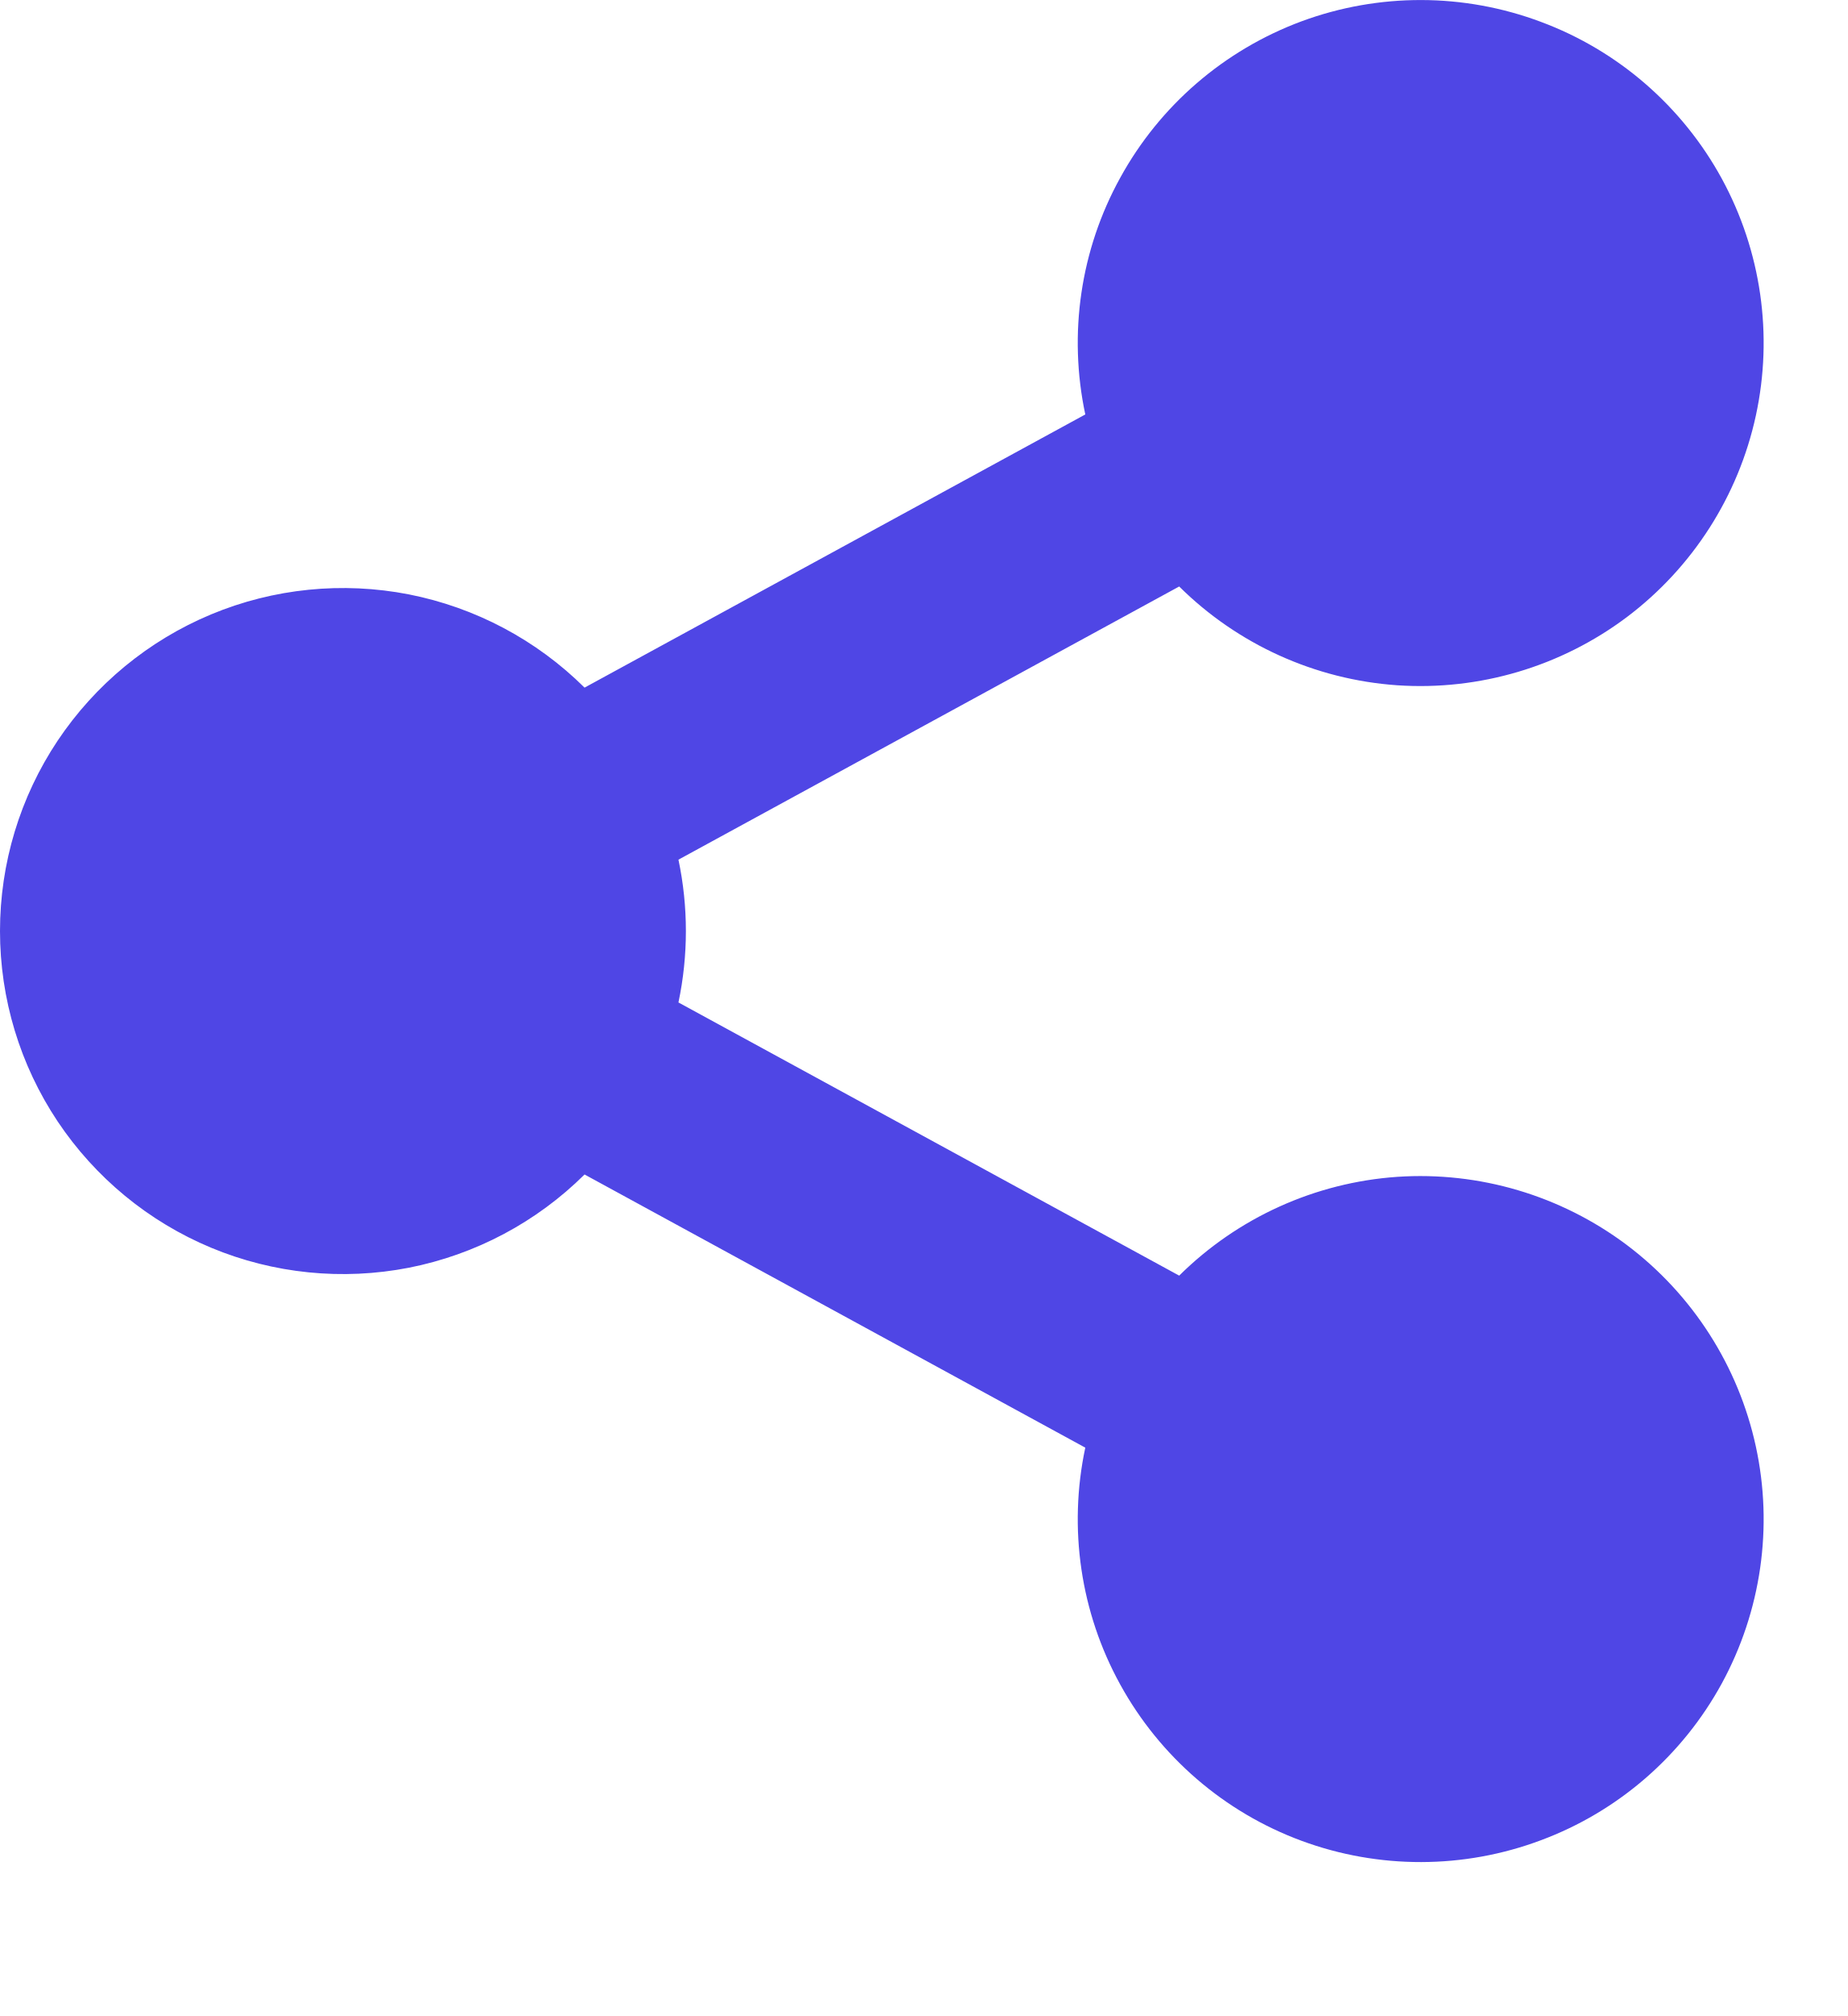
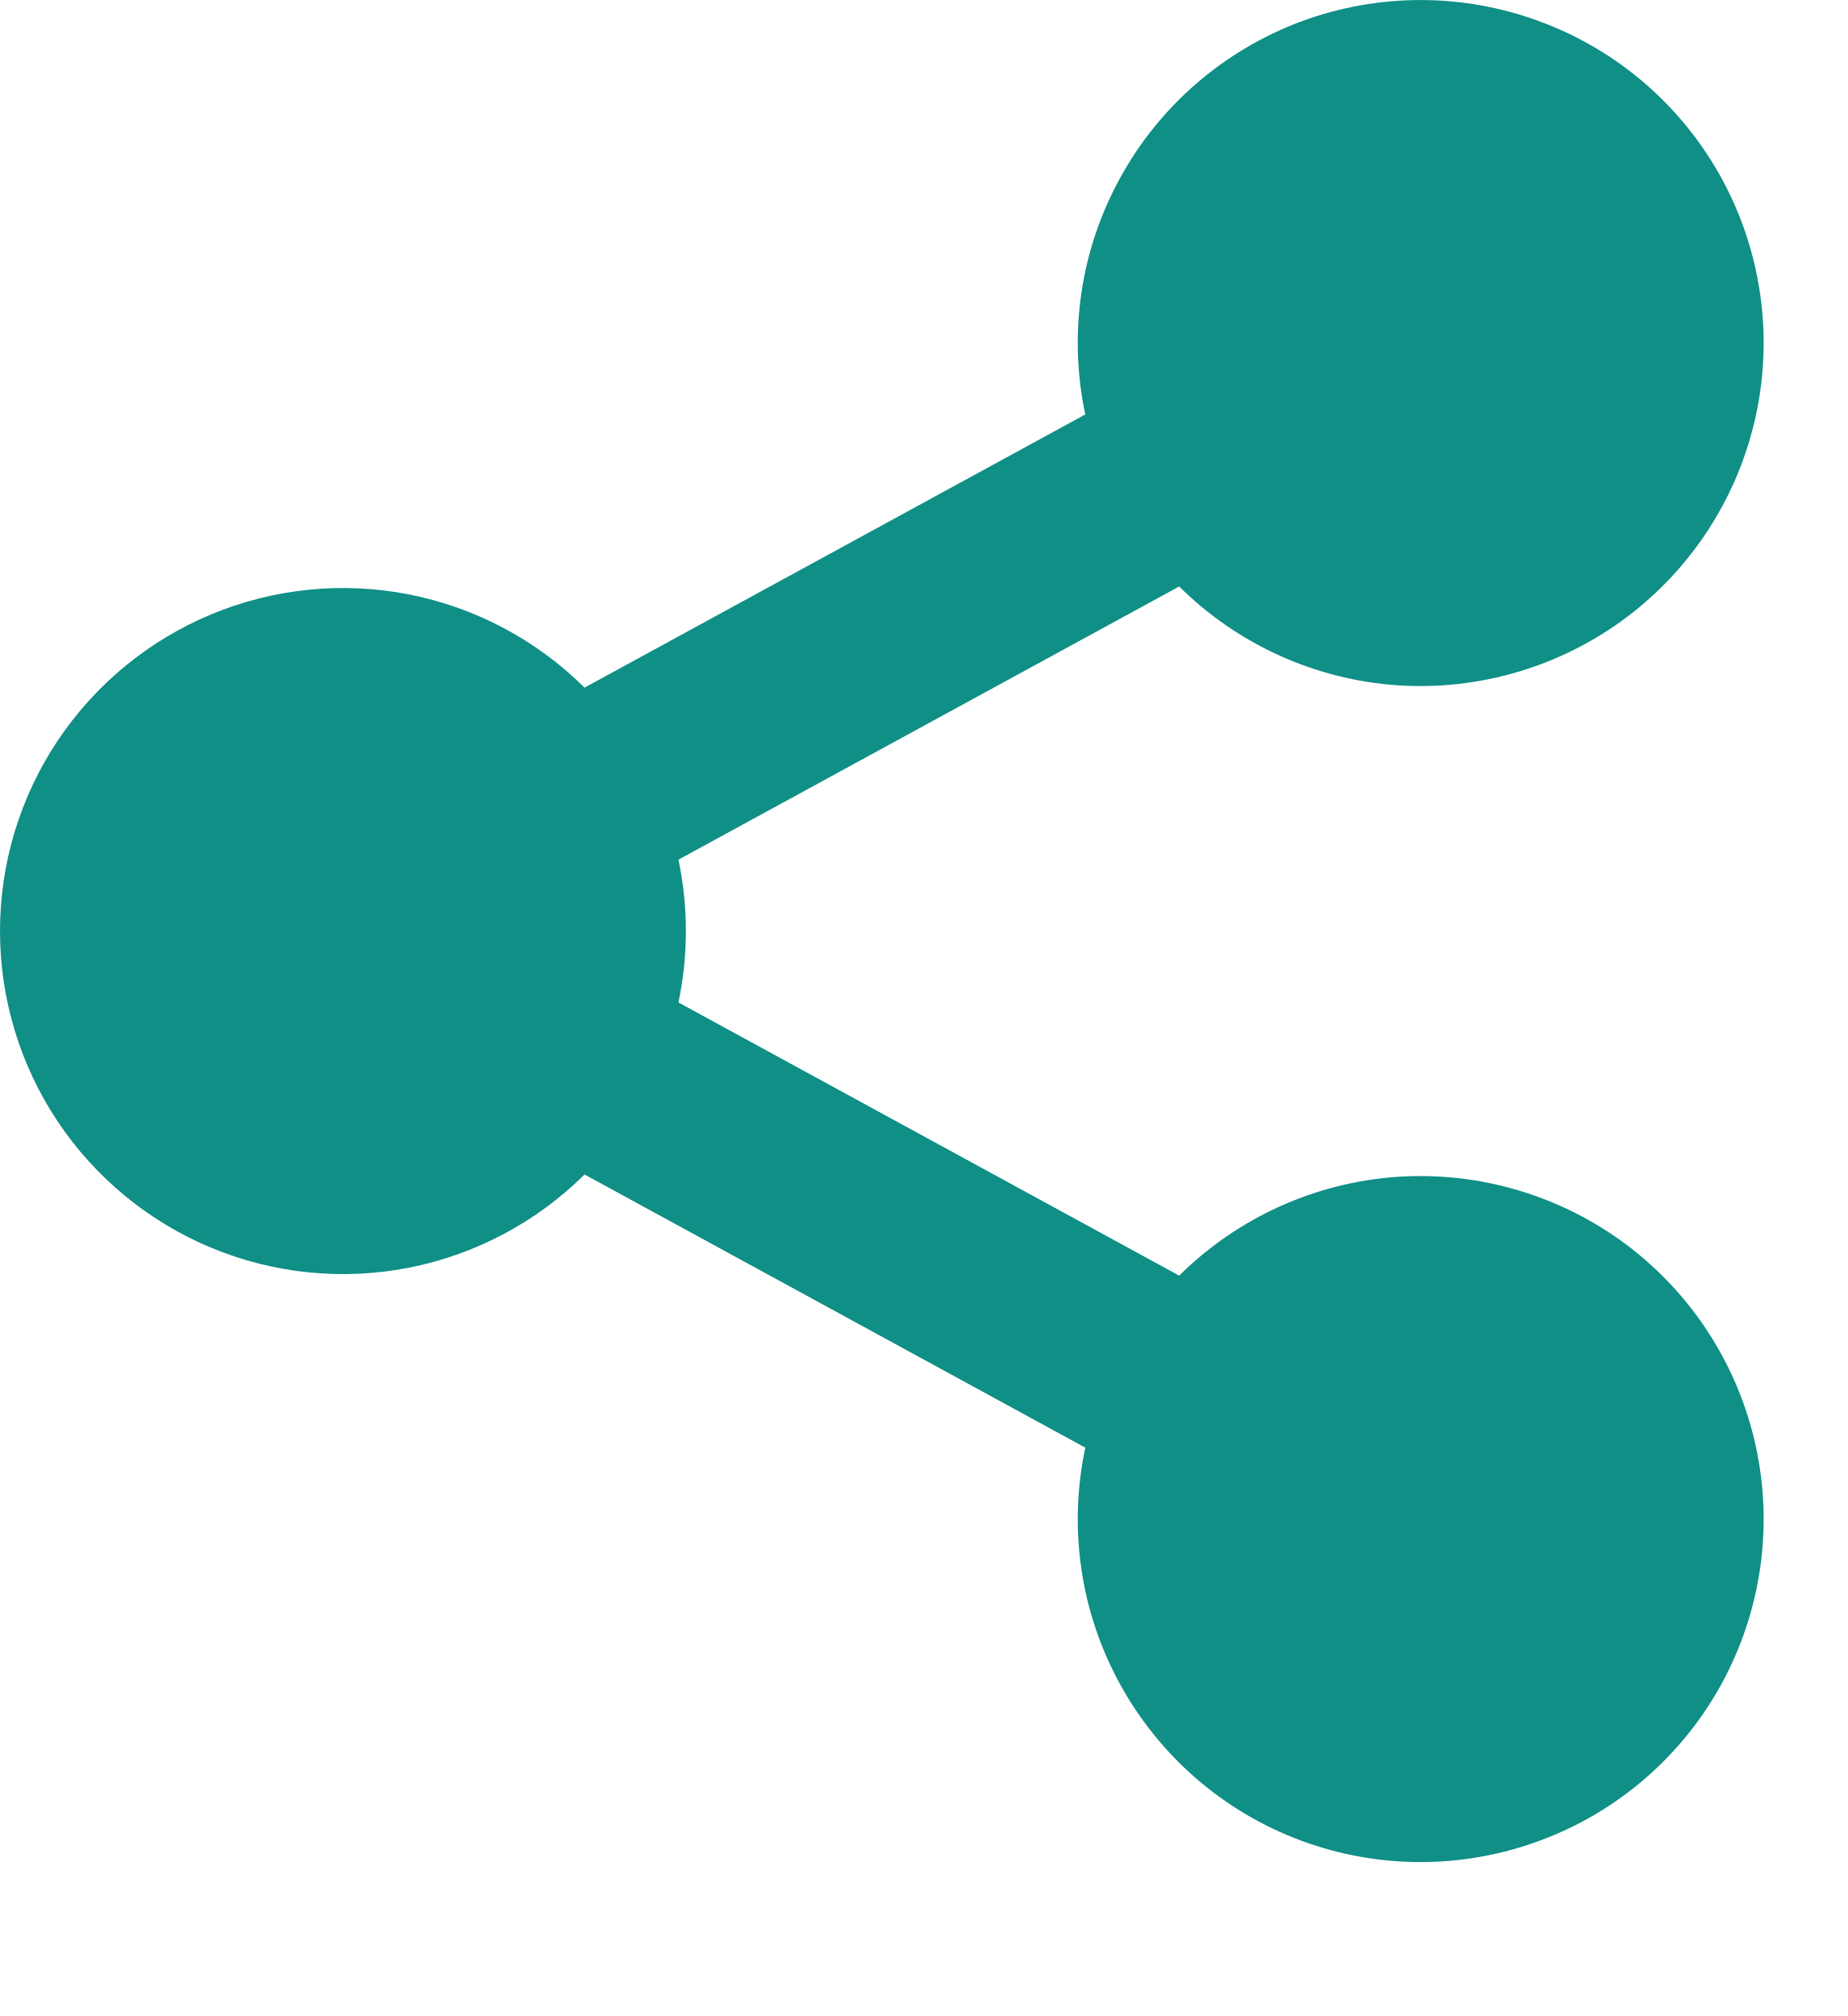
<svg xmlns="http://www.w3.org/2000/svg" width="11" height="12" viewBox="0 0 11 12" fill="none">
-   <path d="M6.461 8.617L3.48 6.991C3.194 7.275 2.83 7.468 2.434 7.546C2.039 7.623 1.629 7.582 1.257 7.427C0.885 7.272 0.567 7.01 0.343 6.675C0.119 6.339 0 5.945 0 5.542C0 5.139 0.119 4.745 0.343 4.409C0.567 4.074 0.885 3.812 1.257 3.657C1.629 3.502 2.039 3.461 2.434 3.538C2.83 3.616 3.194 3.809 3.48 4.093L6.461 2.467C6.359 1.988 6.432 1.487 6.669 1.058C6.905 0.628 7.288 0.298 7.748 0.127C8.208 -0.043 8.714 -0.042 9.173 0.13C9.633 0.301 10.015 0.633 10.25 1.063C10.485 1.494 10.557 1.995 10.453 2.474C10.349 2.953 10.076 3.379 9.684 3.674C9.292 3.968 8.807 4.112 8.318 4.079C7.829 4.045 7.368 3.836 7.02 3.491L4.039 5.117C4.098 5.397 4.098 5.687 4.039 5.967L7.02 7.593C7.368 7.248 7.829 7.039 8.318 7.005C8.807 6.972 9.292 7.116 9.684 7.41C10.076 7.705 10.349 8.131 10.453 8.61C10.557 9.089 10.485 9.59 10.25 10.021C10.015 10.451 9.633 10.783 9.173 10.954C8.714 11.126 8.208 11.127 7.748 10.957C7.288 10.787 6.905 10.456 6.669 10.027C6.432 9.597 6.359 9.096 6.461 8.617Z" fill="#4F46E5" />
+   <path d="M6.461 8.617L3.48 6.991C3.194 7.275 2.83 7.468 2.434 7.546C2.039 7.623 1.629 7.582 1.257 7.427C0.885 7.272 0.567 7.01 0.343 6.675C0.119 6.339 0 5.945 0 5.542C0 5.139 0.119 4.745 0.343 4.409C0.567 4.074 0.885 3.812 1.257 3.657C1.629 3.502 2.039 3.461 2.434 3.538C2.83 3.616 3.194 3.809 3.48 4.093L6.461 2.467C6.359 1.988 6.432 1.487 6.669 1.058C6.905 0.628 7.288 0.298 7.748 0.127C8.208 -0.043 8.714 -0.042 9.173 0.13C9.633 0.301 10.015 0.633 10.25 1.063C10.485 1.494 10.557 1.995 10.453 2.474C10.349 2.953 10.076 3.379 9.684 3.674C9.292 3.968 8.807 4.112 8.318 4.079C7.829 4.045 7.368 3.836 7.02 3.491L4.039 5.117C4.098 5.397 4.098 5.687 4.039 5.967L7.02 7.593C7.368 7.248 7.829 7.039 8.318 7.005C8.807 6.972 9.292 7.116 9.684 7.41C10.076 7.705 10.349 8.131 10.453 8.61C10.557 9.089 10.485 9.59 10.25 10.021C10.015 10.451 9.633 10.783 9.173 10.954C8.714 11.126 8.208 11.127 7.748 10.957C7.288 10.787 6.905 10.456 6.669 10.027C6.432 9.597 6.359 9.096 6.461 8.617Z" fill="#0F8F86" />
</svg>
